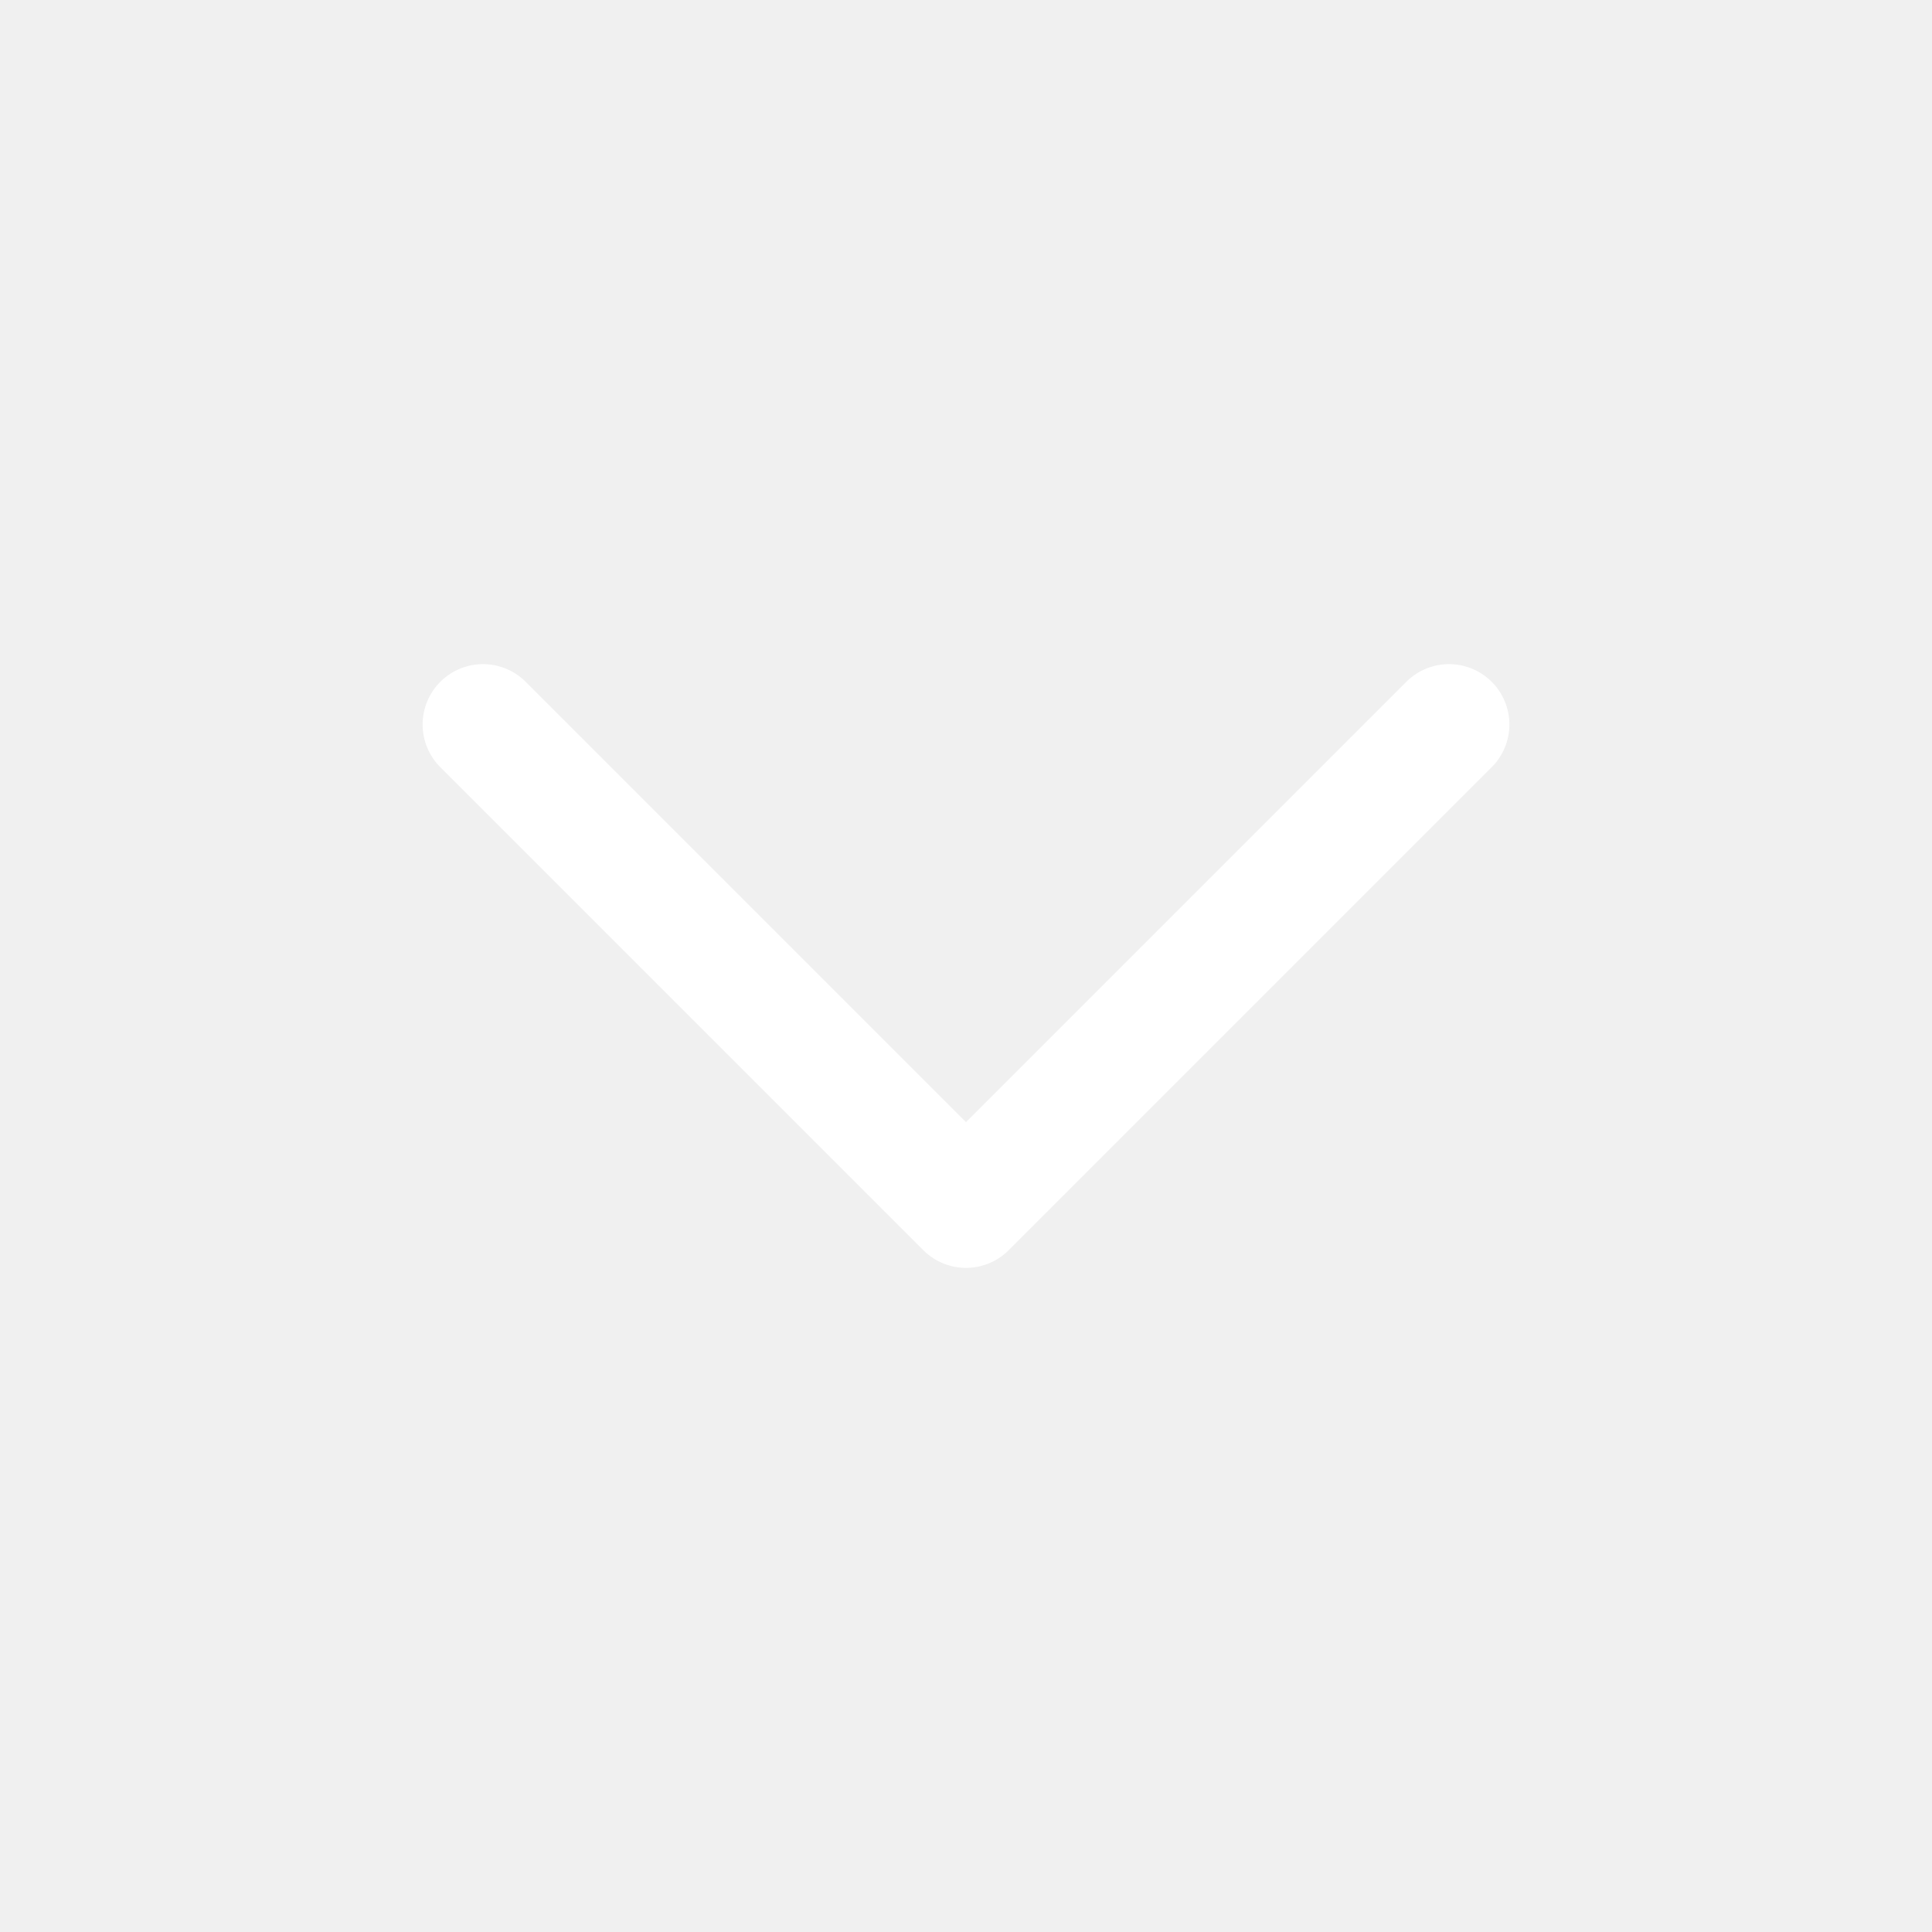
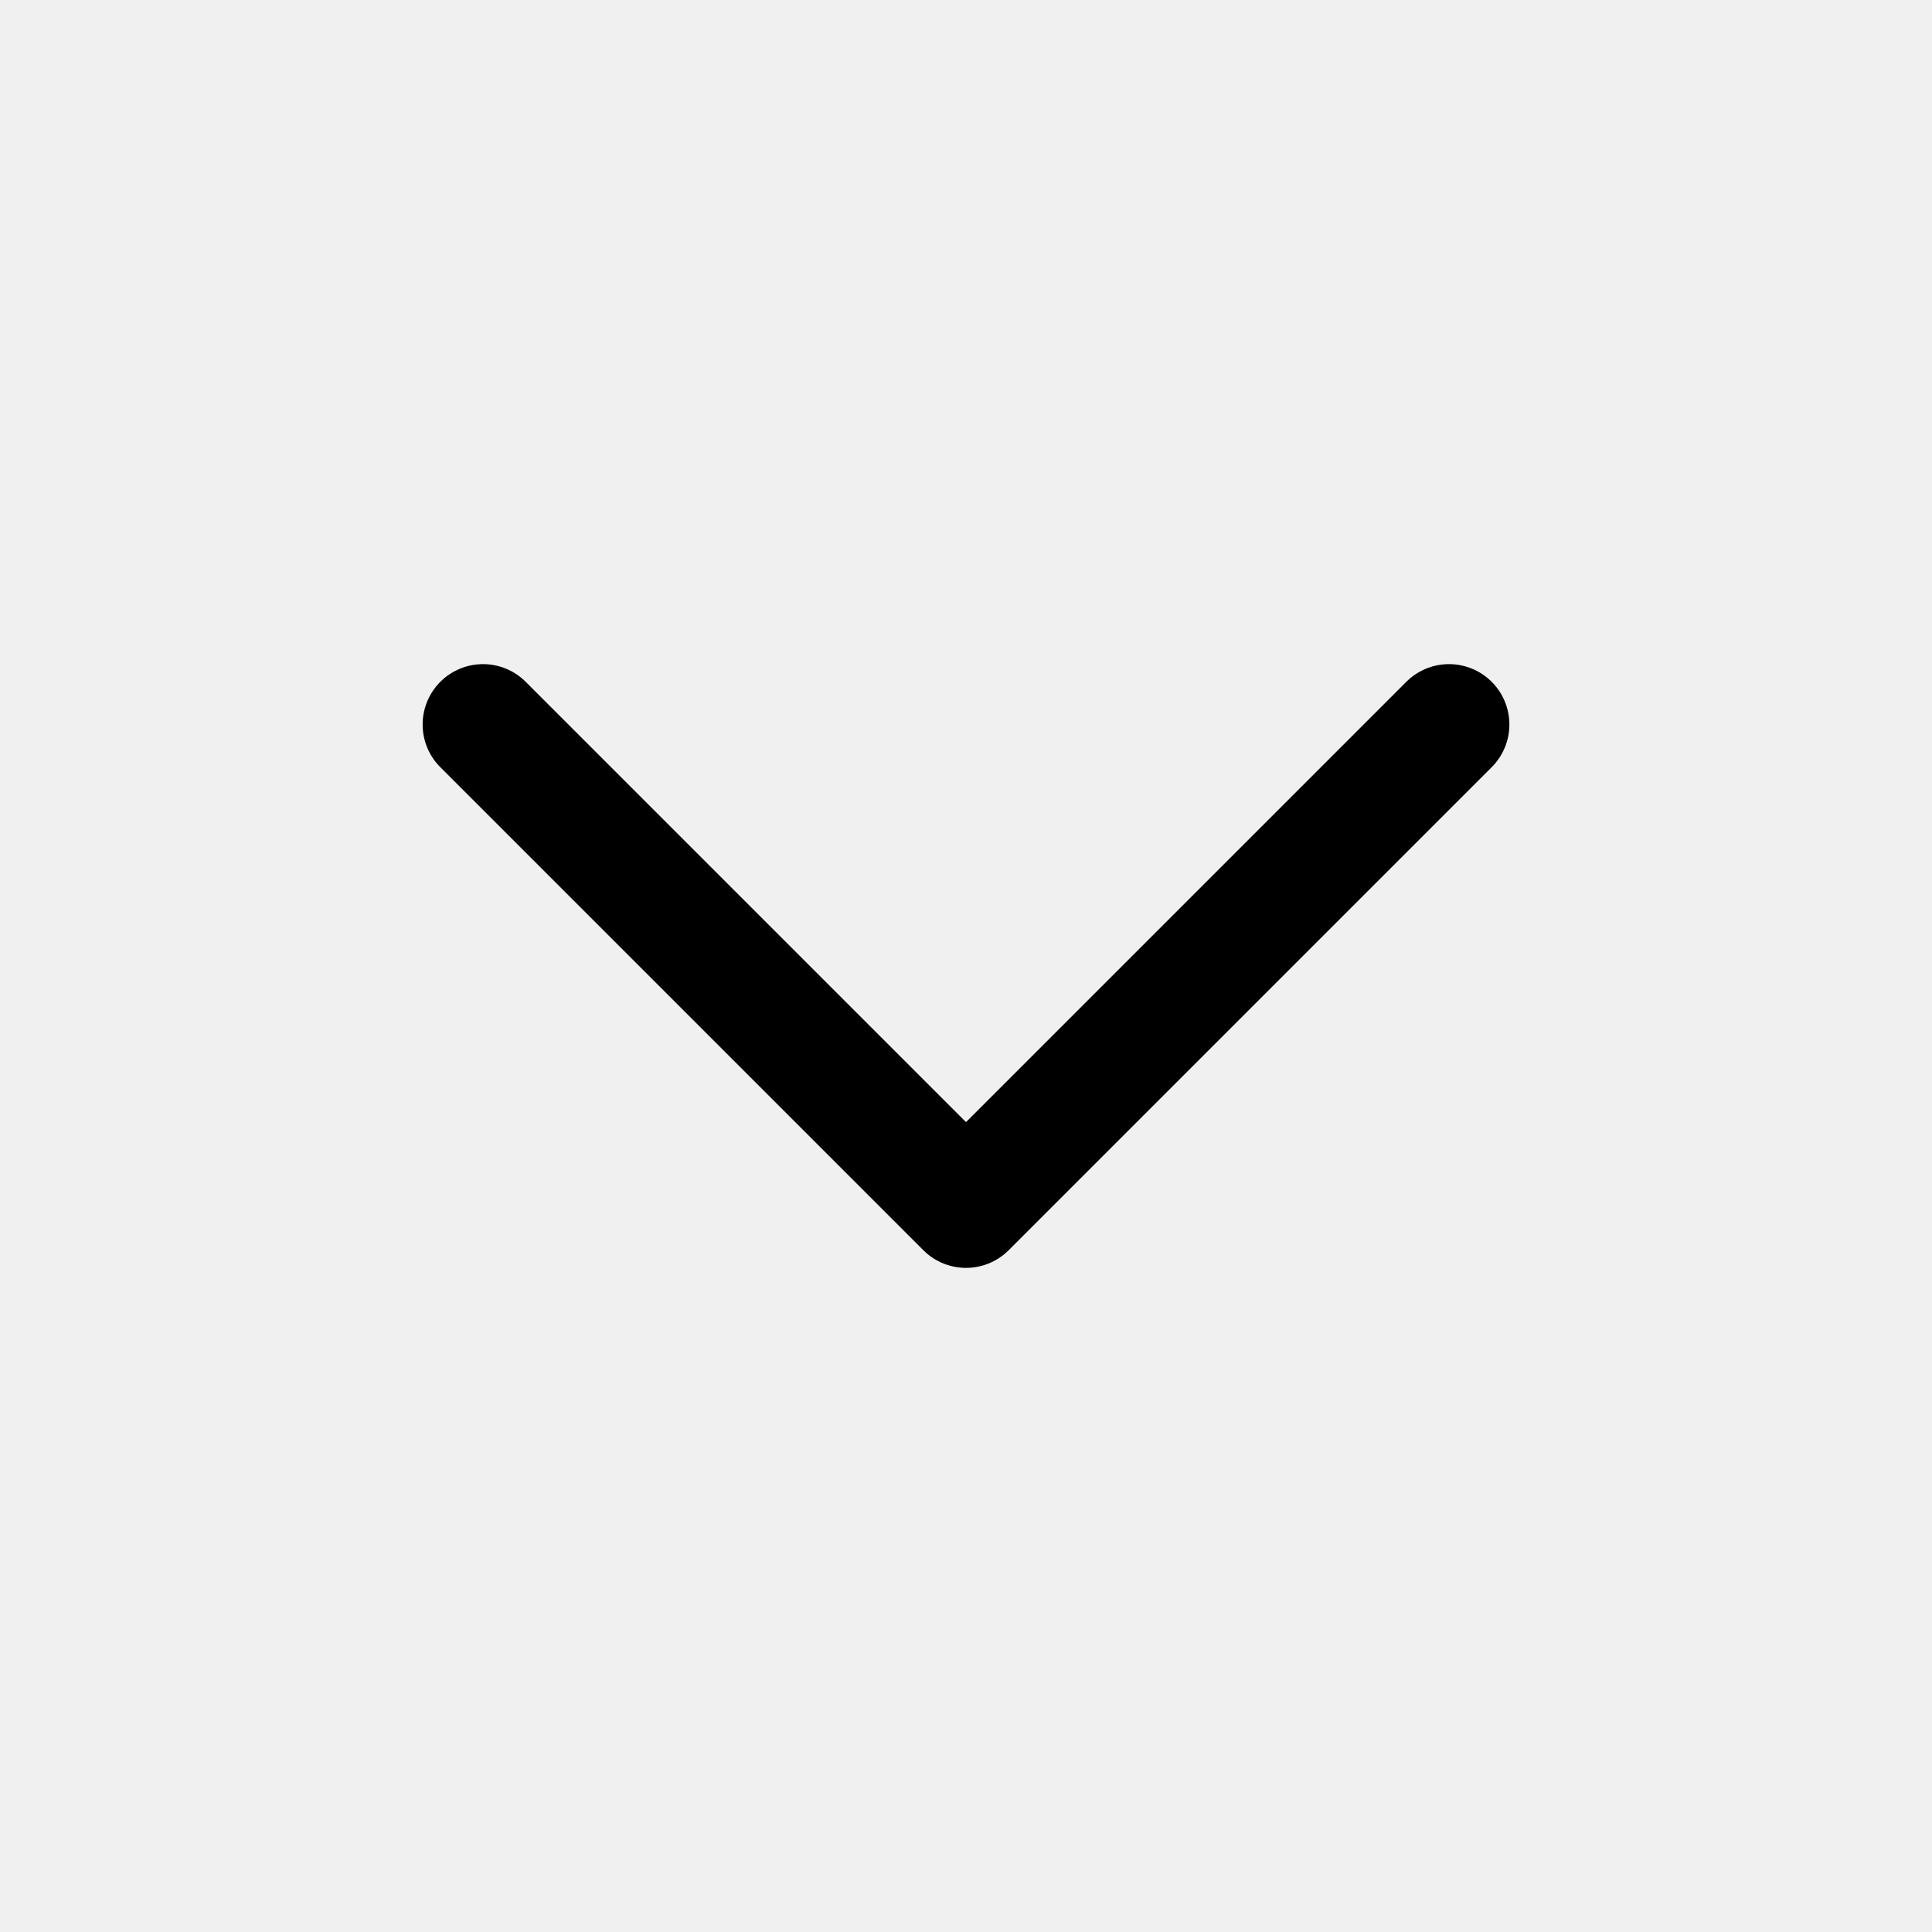
<svg xmlns="http://www.w3.org/2000/svg" width="24" height="24" viewBox="0 0 24 24" fill="none">
-   <path d="M18 9L12 15L6 9" stroke="white" stroke-width="1.5" stroke-linecap="round" stroke-linejoin="round" />
+   <path d="M18 9L12 15L6 9" stroke="black" stroke-width="1.5" stroke-linecap="round" stroke-linejoin="round" />
</svg>
